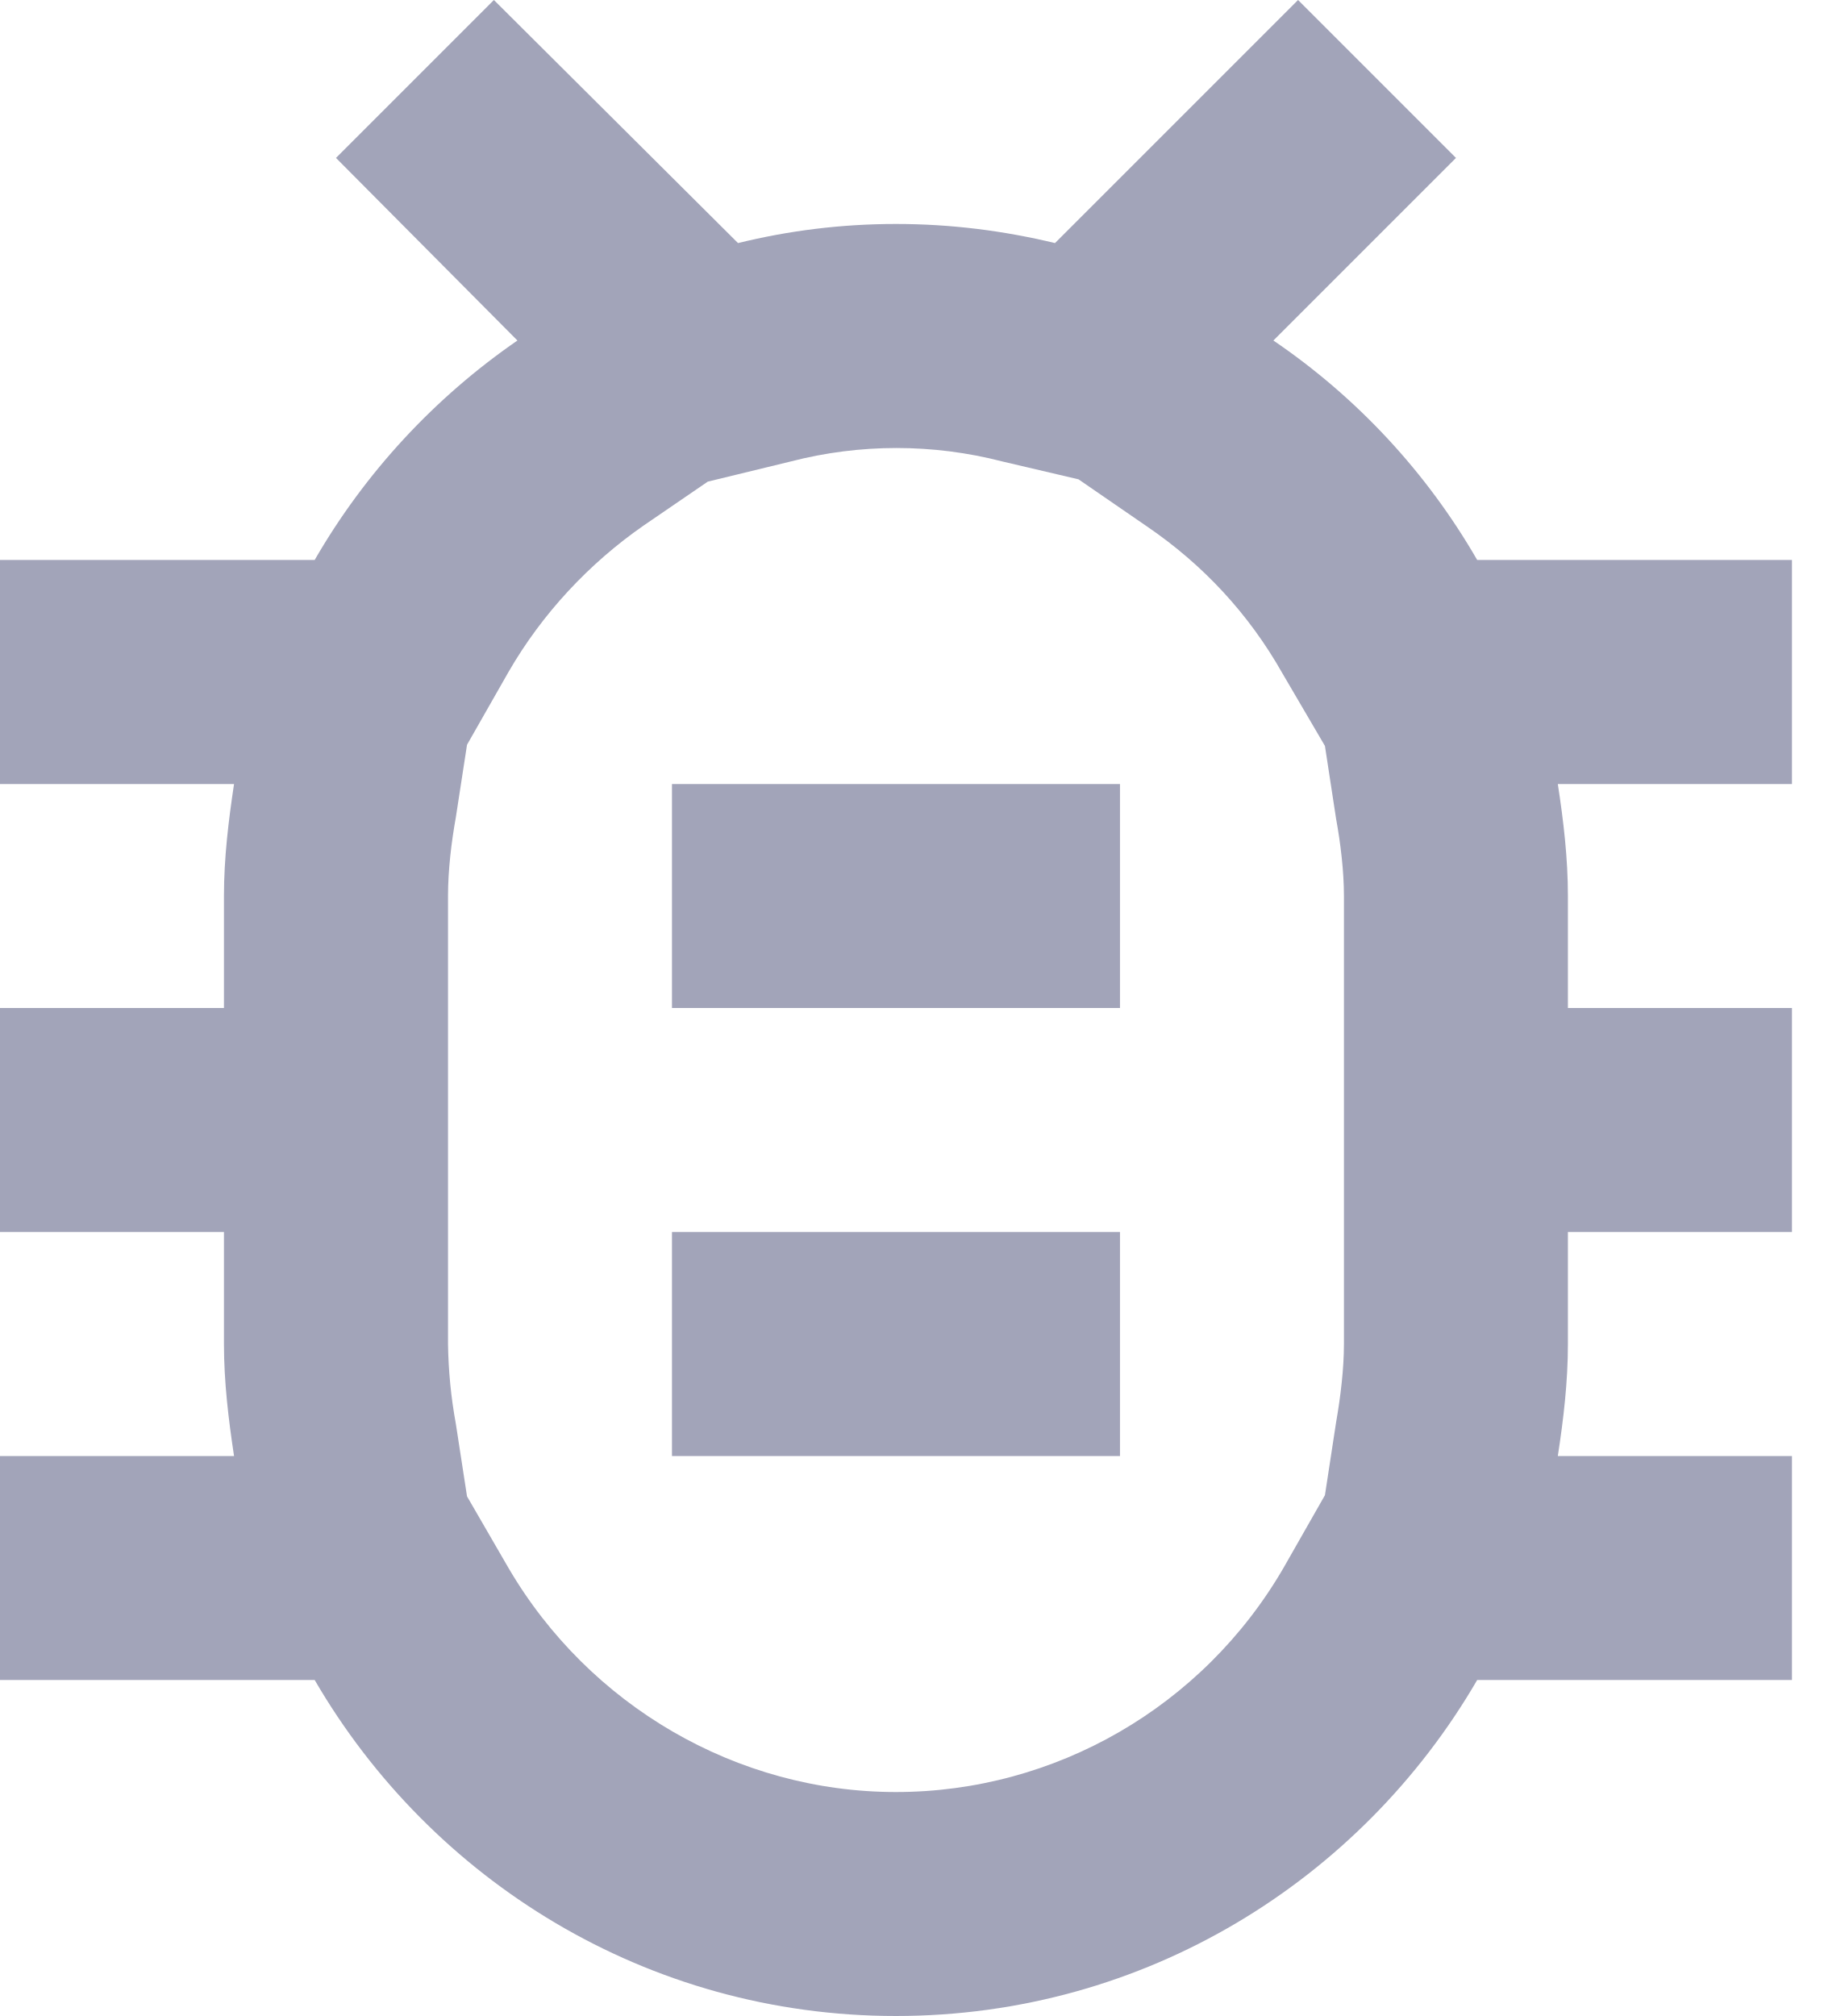
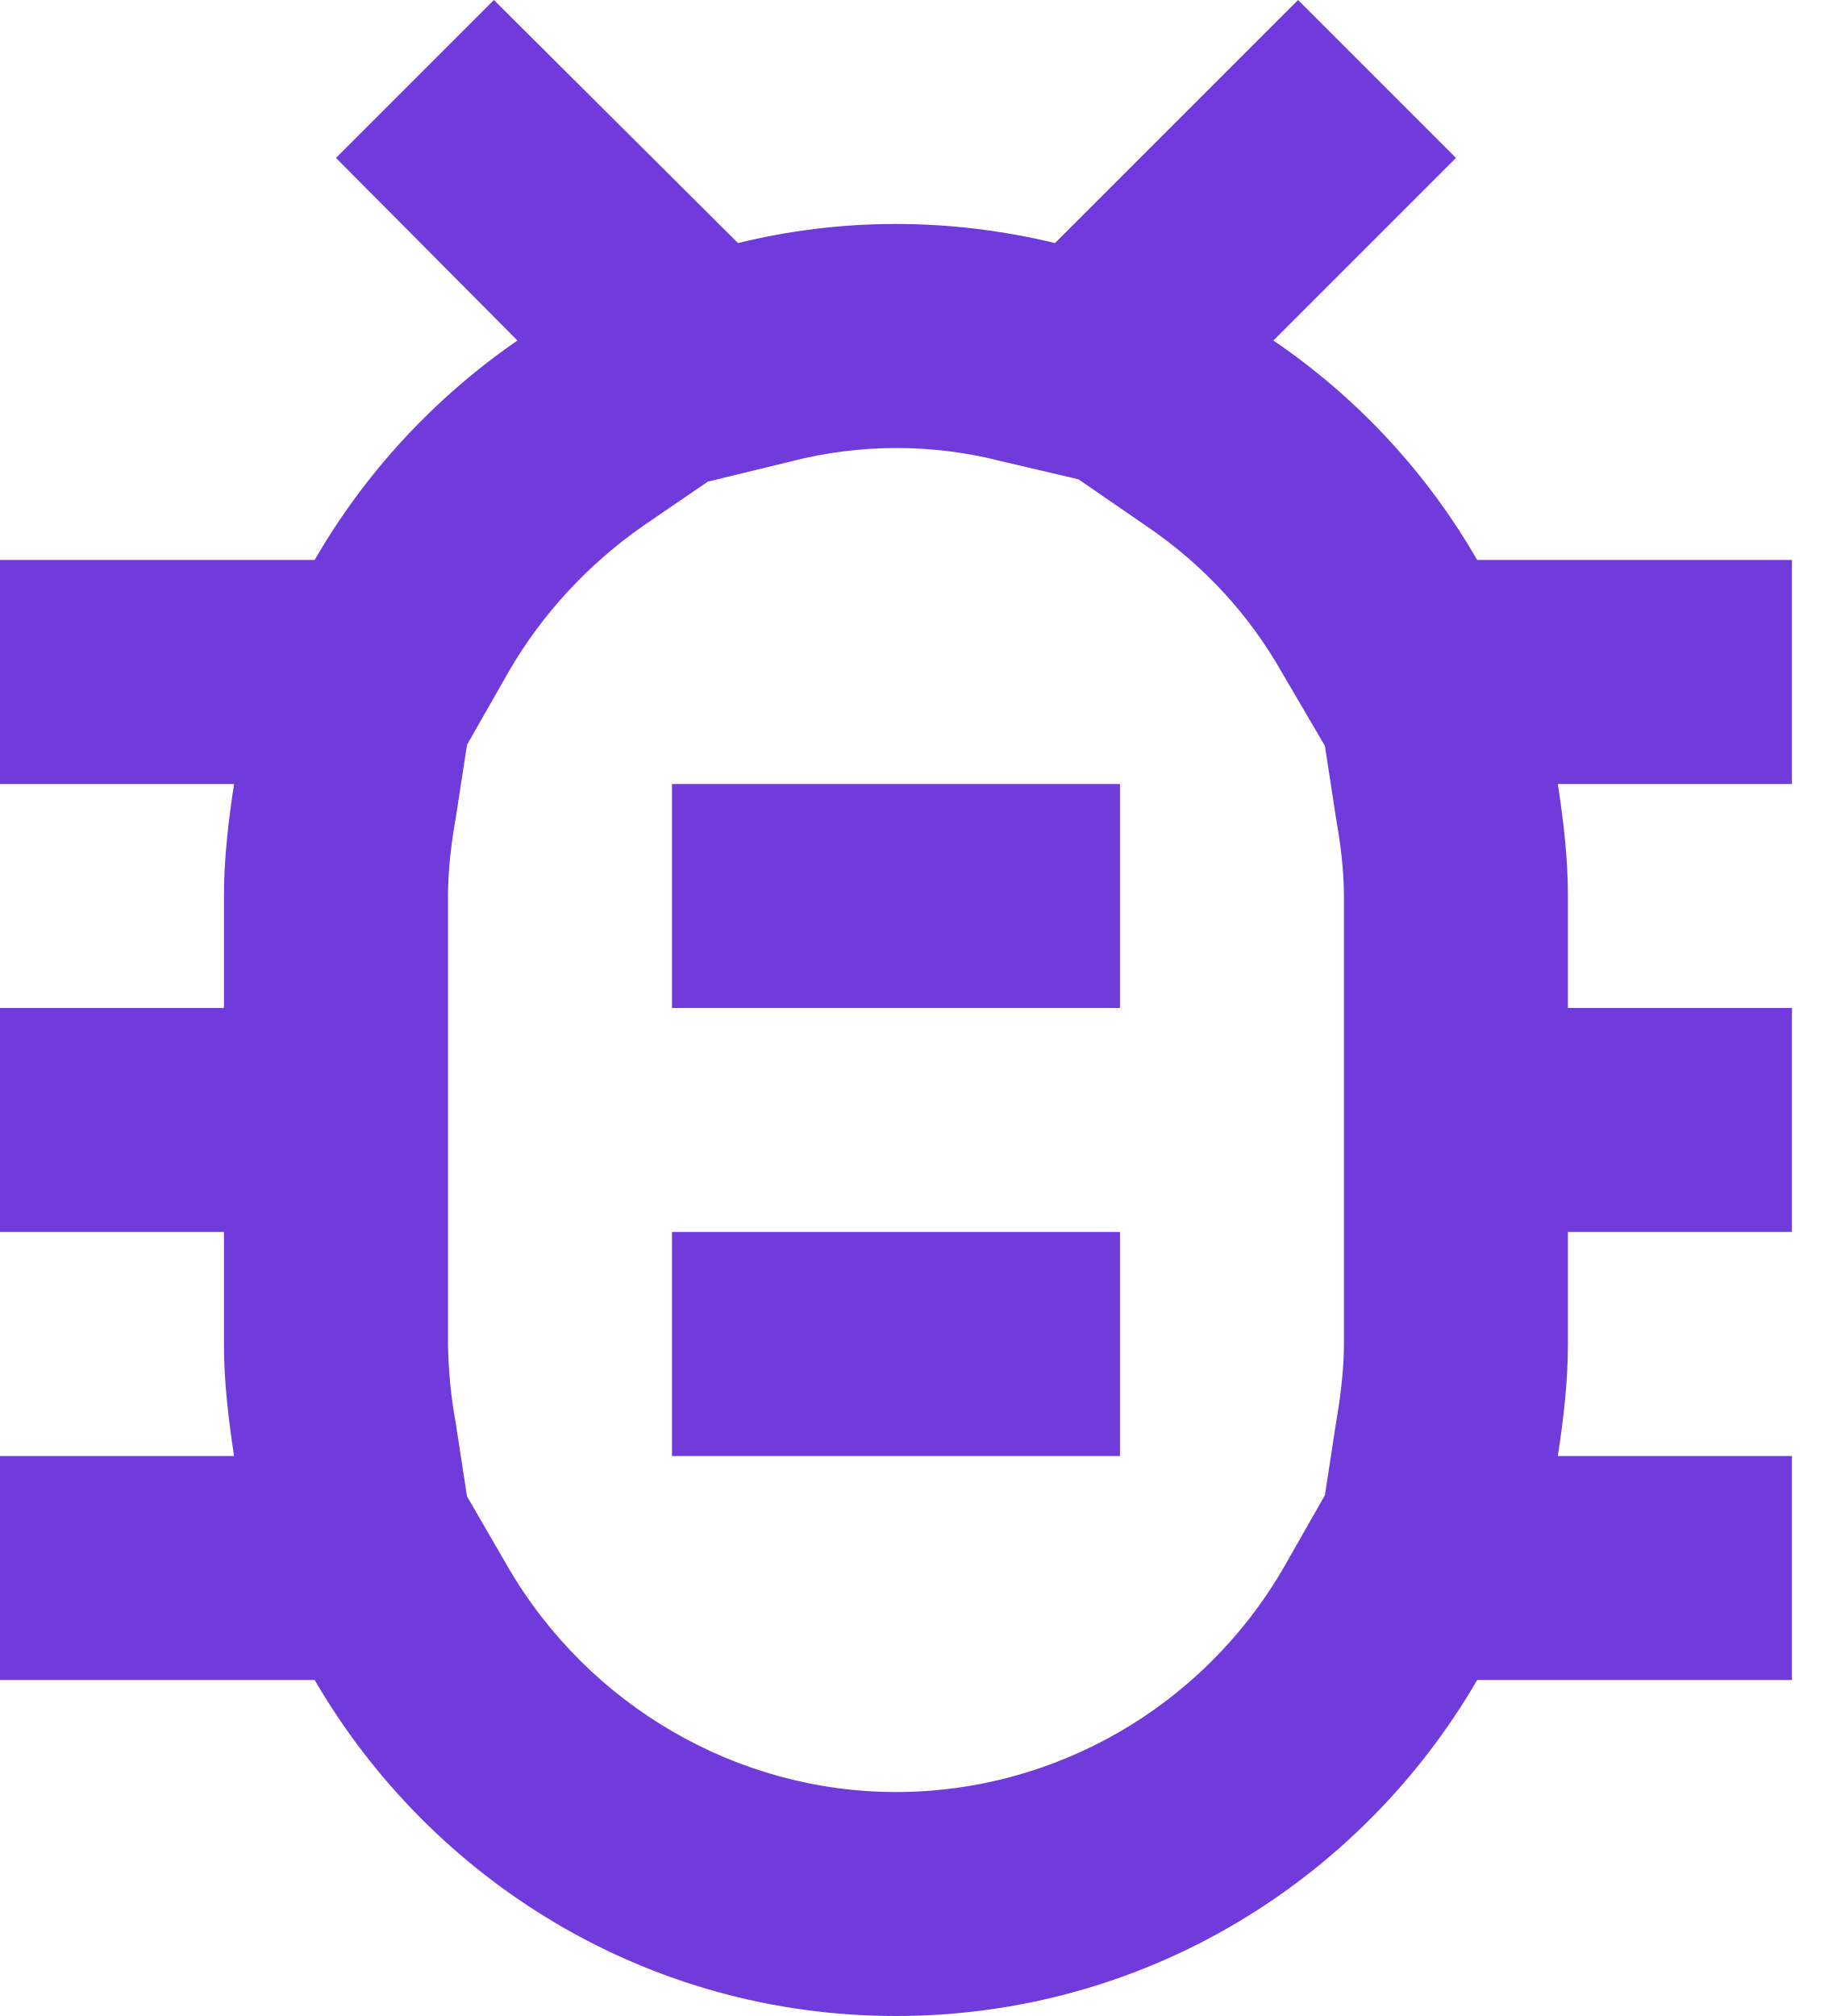
<svg xmlns="http://www.w3.org/2000/svg" width="19" height="21" viewBox="0 0 19 21" fill="none">
-   <path d="M18.667 5.833H15.388C14.862 4.921 14.136 4.139 13.265 3.547L15.167 1.645L13.522 0L10.99 2.532C10.453 2.403 9.905 2.333 9.333 2.333C8.762 2.333 8.213 2.403 7.688 2.532L5.145 0L3.5 1.645L5.39 3.547C4.527 4.142 3.803 4.923 3.278 5.833H0V8.167H2.438C2.38 8.552 2.333 8.937 2.333 9.333V10.5H0V12.833H2.333V14C2.333 14.397 2.38 14.782 2.438 15.167H0V17.5H3.278C4.492 19.588 6.743 21 9.333 21C11.923 21 14.175 19.588 15.388 17.5H18.667V15.167H16.228C16.287 14.782 16.333 14.397 16.333 14V12.833H18.667V10.5H16.333V9.333C16.333 8.937 16.287 8.552 16.228 8.167H18.667V5.833ZM14 10.5V14C14 14.257 13.965 14.548 13.918 14.817L13.802 15.575L13.37 16.333C12.53 17.78 10.99 18.667 9.333 18.667C7.677 18.667 6.137 17.768 5.297 16.333L4.865 15.587L4.748 14.828C4.698 14.555 4.671 14.278 4.667 14V9.333C4.667 9.065 4.702 8.773 4.748 8.517L4.865 7.758L5.297 7C5.647 6.393 6.137 5.868 6.708 5.472L7.373 5.017L8.237 4.807C8.96 4.62 9.718 4.62 10.442 4.807L11.235 4.993L11.947 5.483C12.53 5.88 13.008 6.393 13.358 7.012L13.802 7.77L13.918 8.528C13.965 8.785 14 9.077 14 9.333V10.5ZM7 12.833H11.667V15.167H7V12.833ZM7 8.167H11.667V10.5H7V8.167Z" fill="#A2A4B9" />
+   <path d="M18.667 5.833H15.388C14.862 4.921 14.136 4.139 13.265 3.547L15.167 1.645L13.522 0L10.99 2.532C10.453 2.403 9.905 2.333 9.333 2.333C8.762 2.333 8.213 2.403 7.688 2.532L5.145 0L3.5 1.645L5.39 3.547C4.527 4.142 3.803 4.923 3.278 5.833H0V8.167H2.438C2.38 8.552 2.333 8.937 2.333 9.333V10.5H0V12.833H2.333V14C2.333 14.397 2.38 14.782 2.438 15.167H0V17.5H3.278C4.492 19.588 6.743 21 9.333 21C11.923 21 14.175 19.588 15.388 17.5H18.667V15.167H16.228C16.287 14.782 16.333 14.397 16.333 14V12.833H18.667V10.5H16.333V9.333C16.333 8.937 16.287 8.552 16.228 8.167H18.667V5.833ZM14 10.5V14C14 14.257 13.965 14.548 13.918 14.817L13.802 15.575L13.37 16.333C12.53 17.78 10.99 18.667 9.333 18.667C7.677 18.667 6.137 17.768 5.297 16.333L4.865 15.587L4.748 14.828C4.698 14.555 4.671 14.278 4.667 14V9.333C4.667 9.065 4.702 8.773 4.748 8.517L4.865 7.758L5.297 7C5.647 6.393 6.137 5.868 6.708 5.472L7.373 5.017L8.237 4.807C8.96 4.62 9.718 4.62 10.442 4.807L11.235 4.993L11.947 5.483C12.53 5.88 13.008 6.393 13.358 7.012L13.802 7.77L13.918 8.528C13.965 8.785 14 9.077 14 9.333V10.5ZM7 12.833H11.667V15.167H7V12.833ZM7 8.167H11.667V10.5H7V8.167Z" fill="#713BDB" />
</svg>
